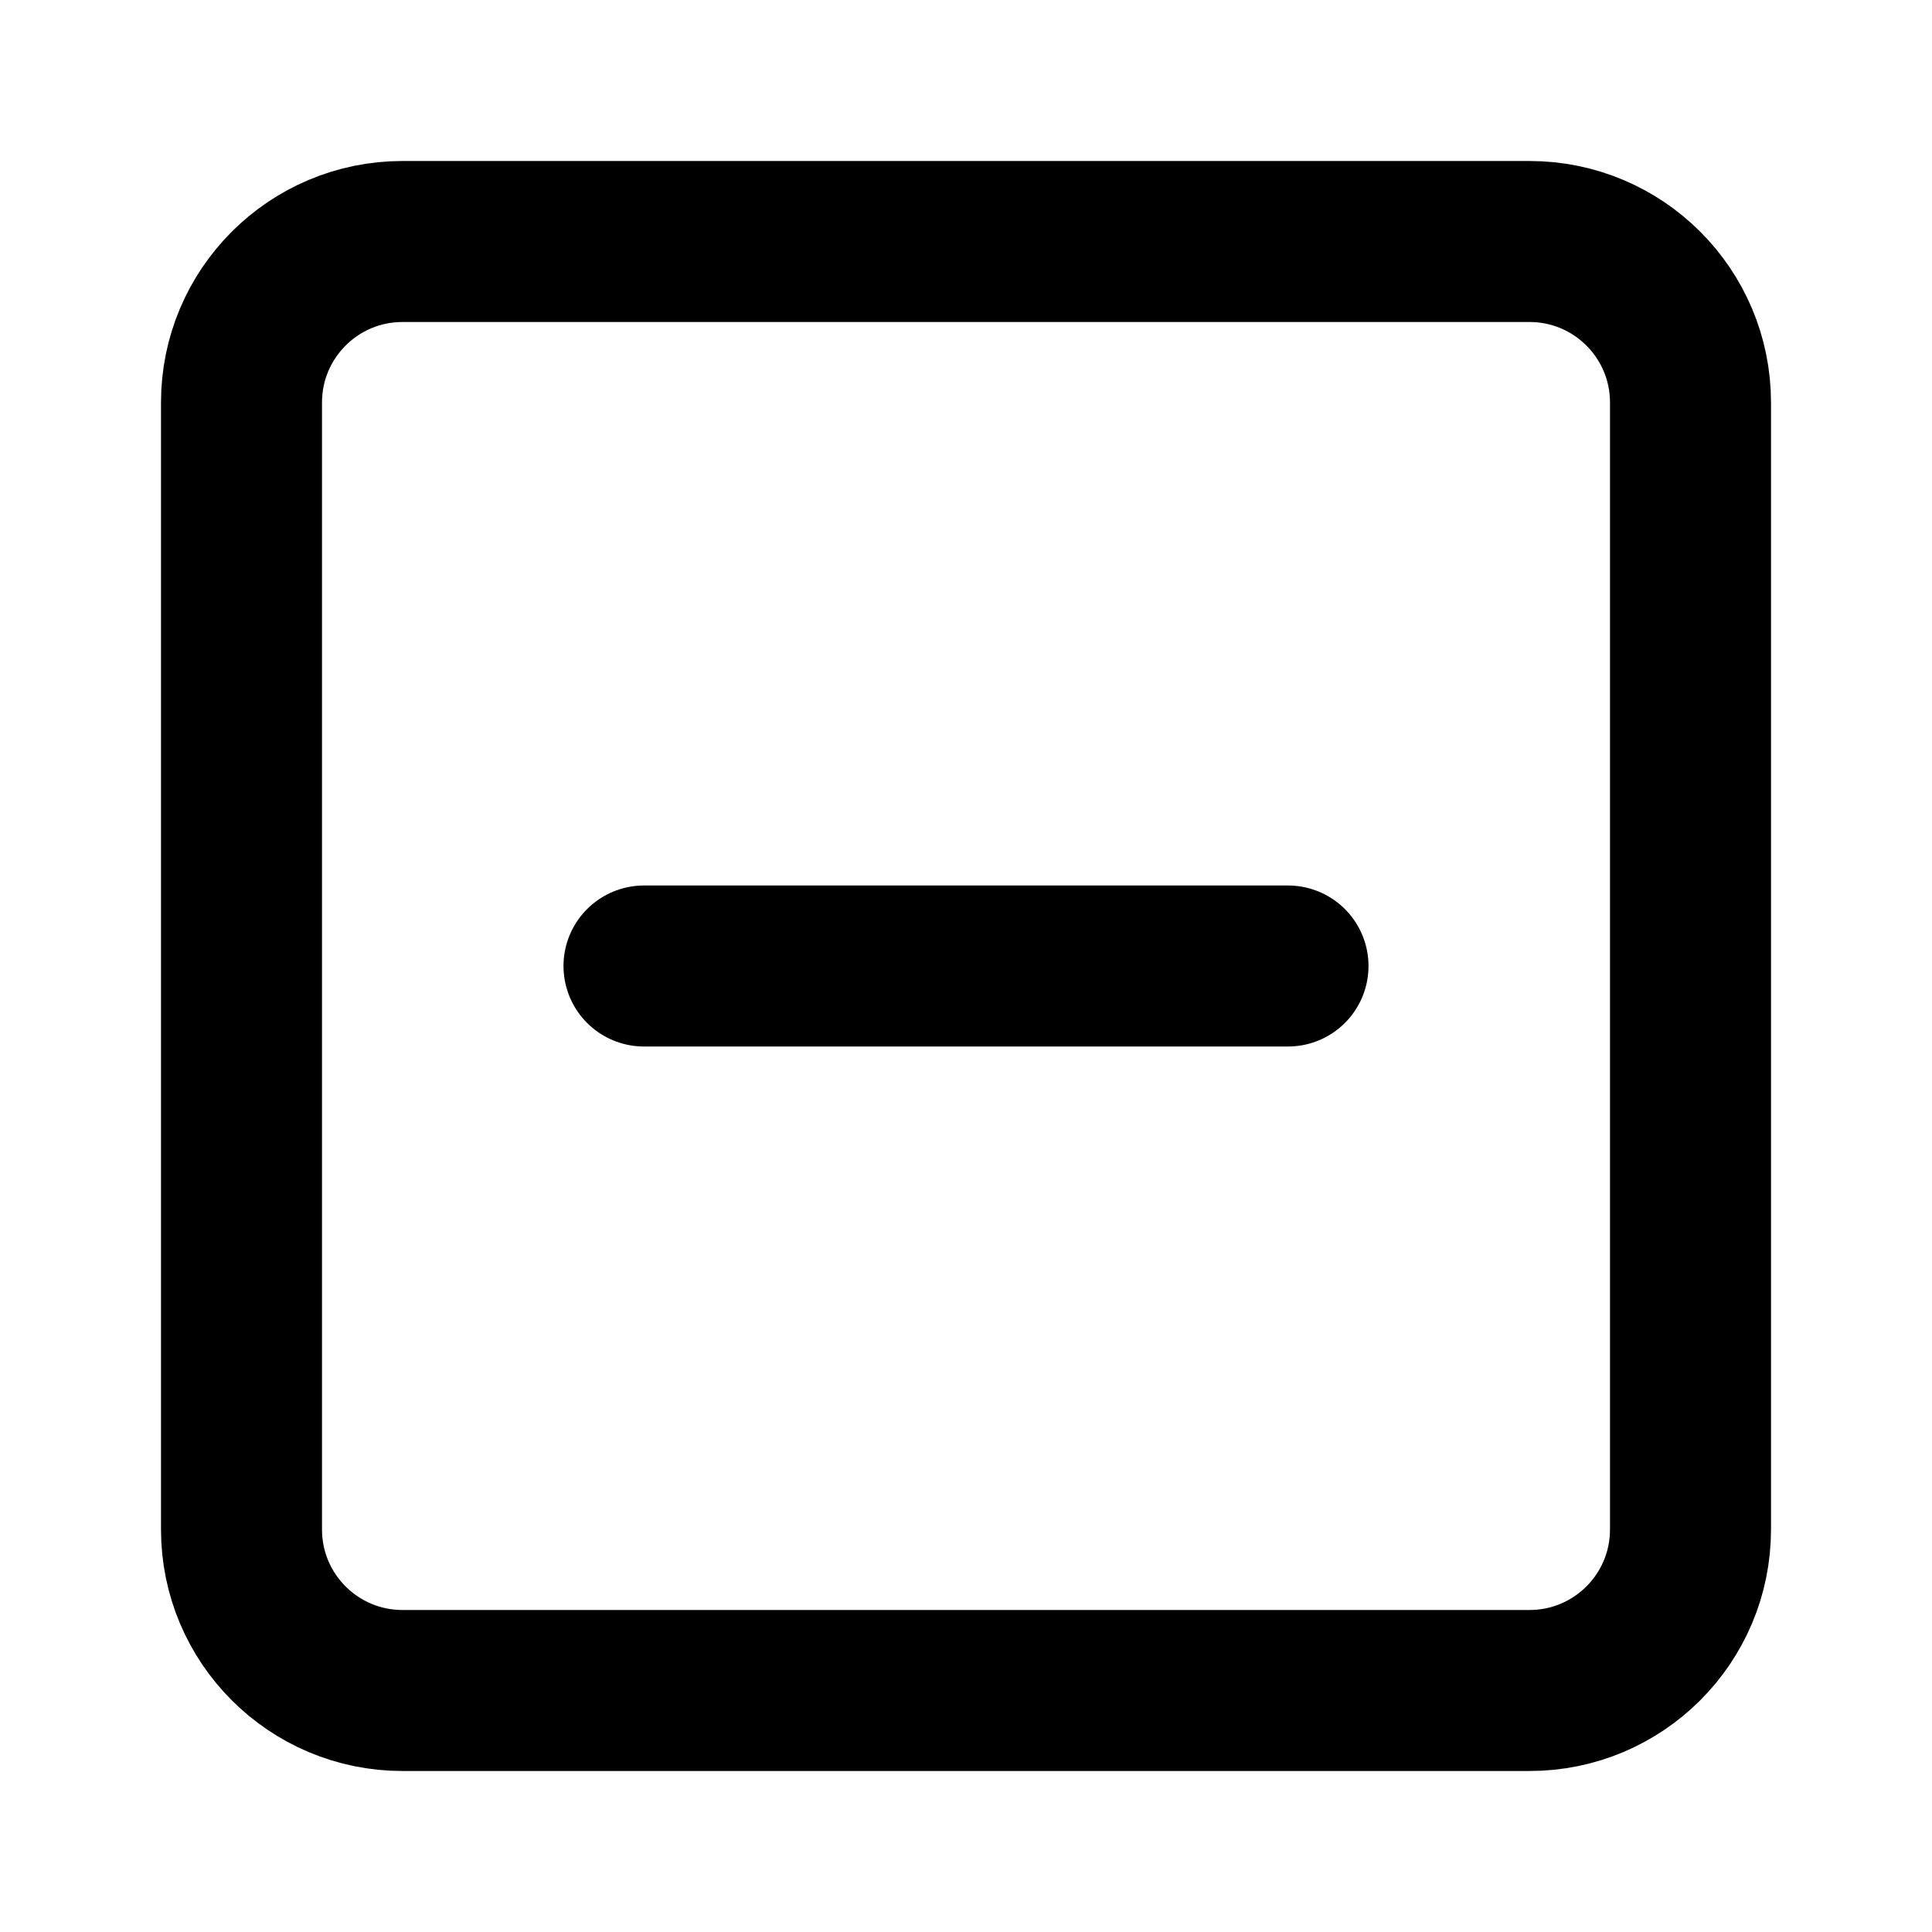
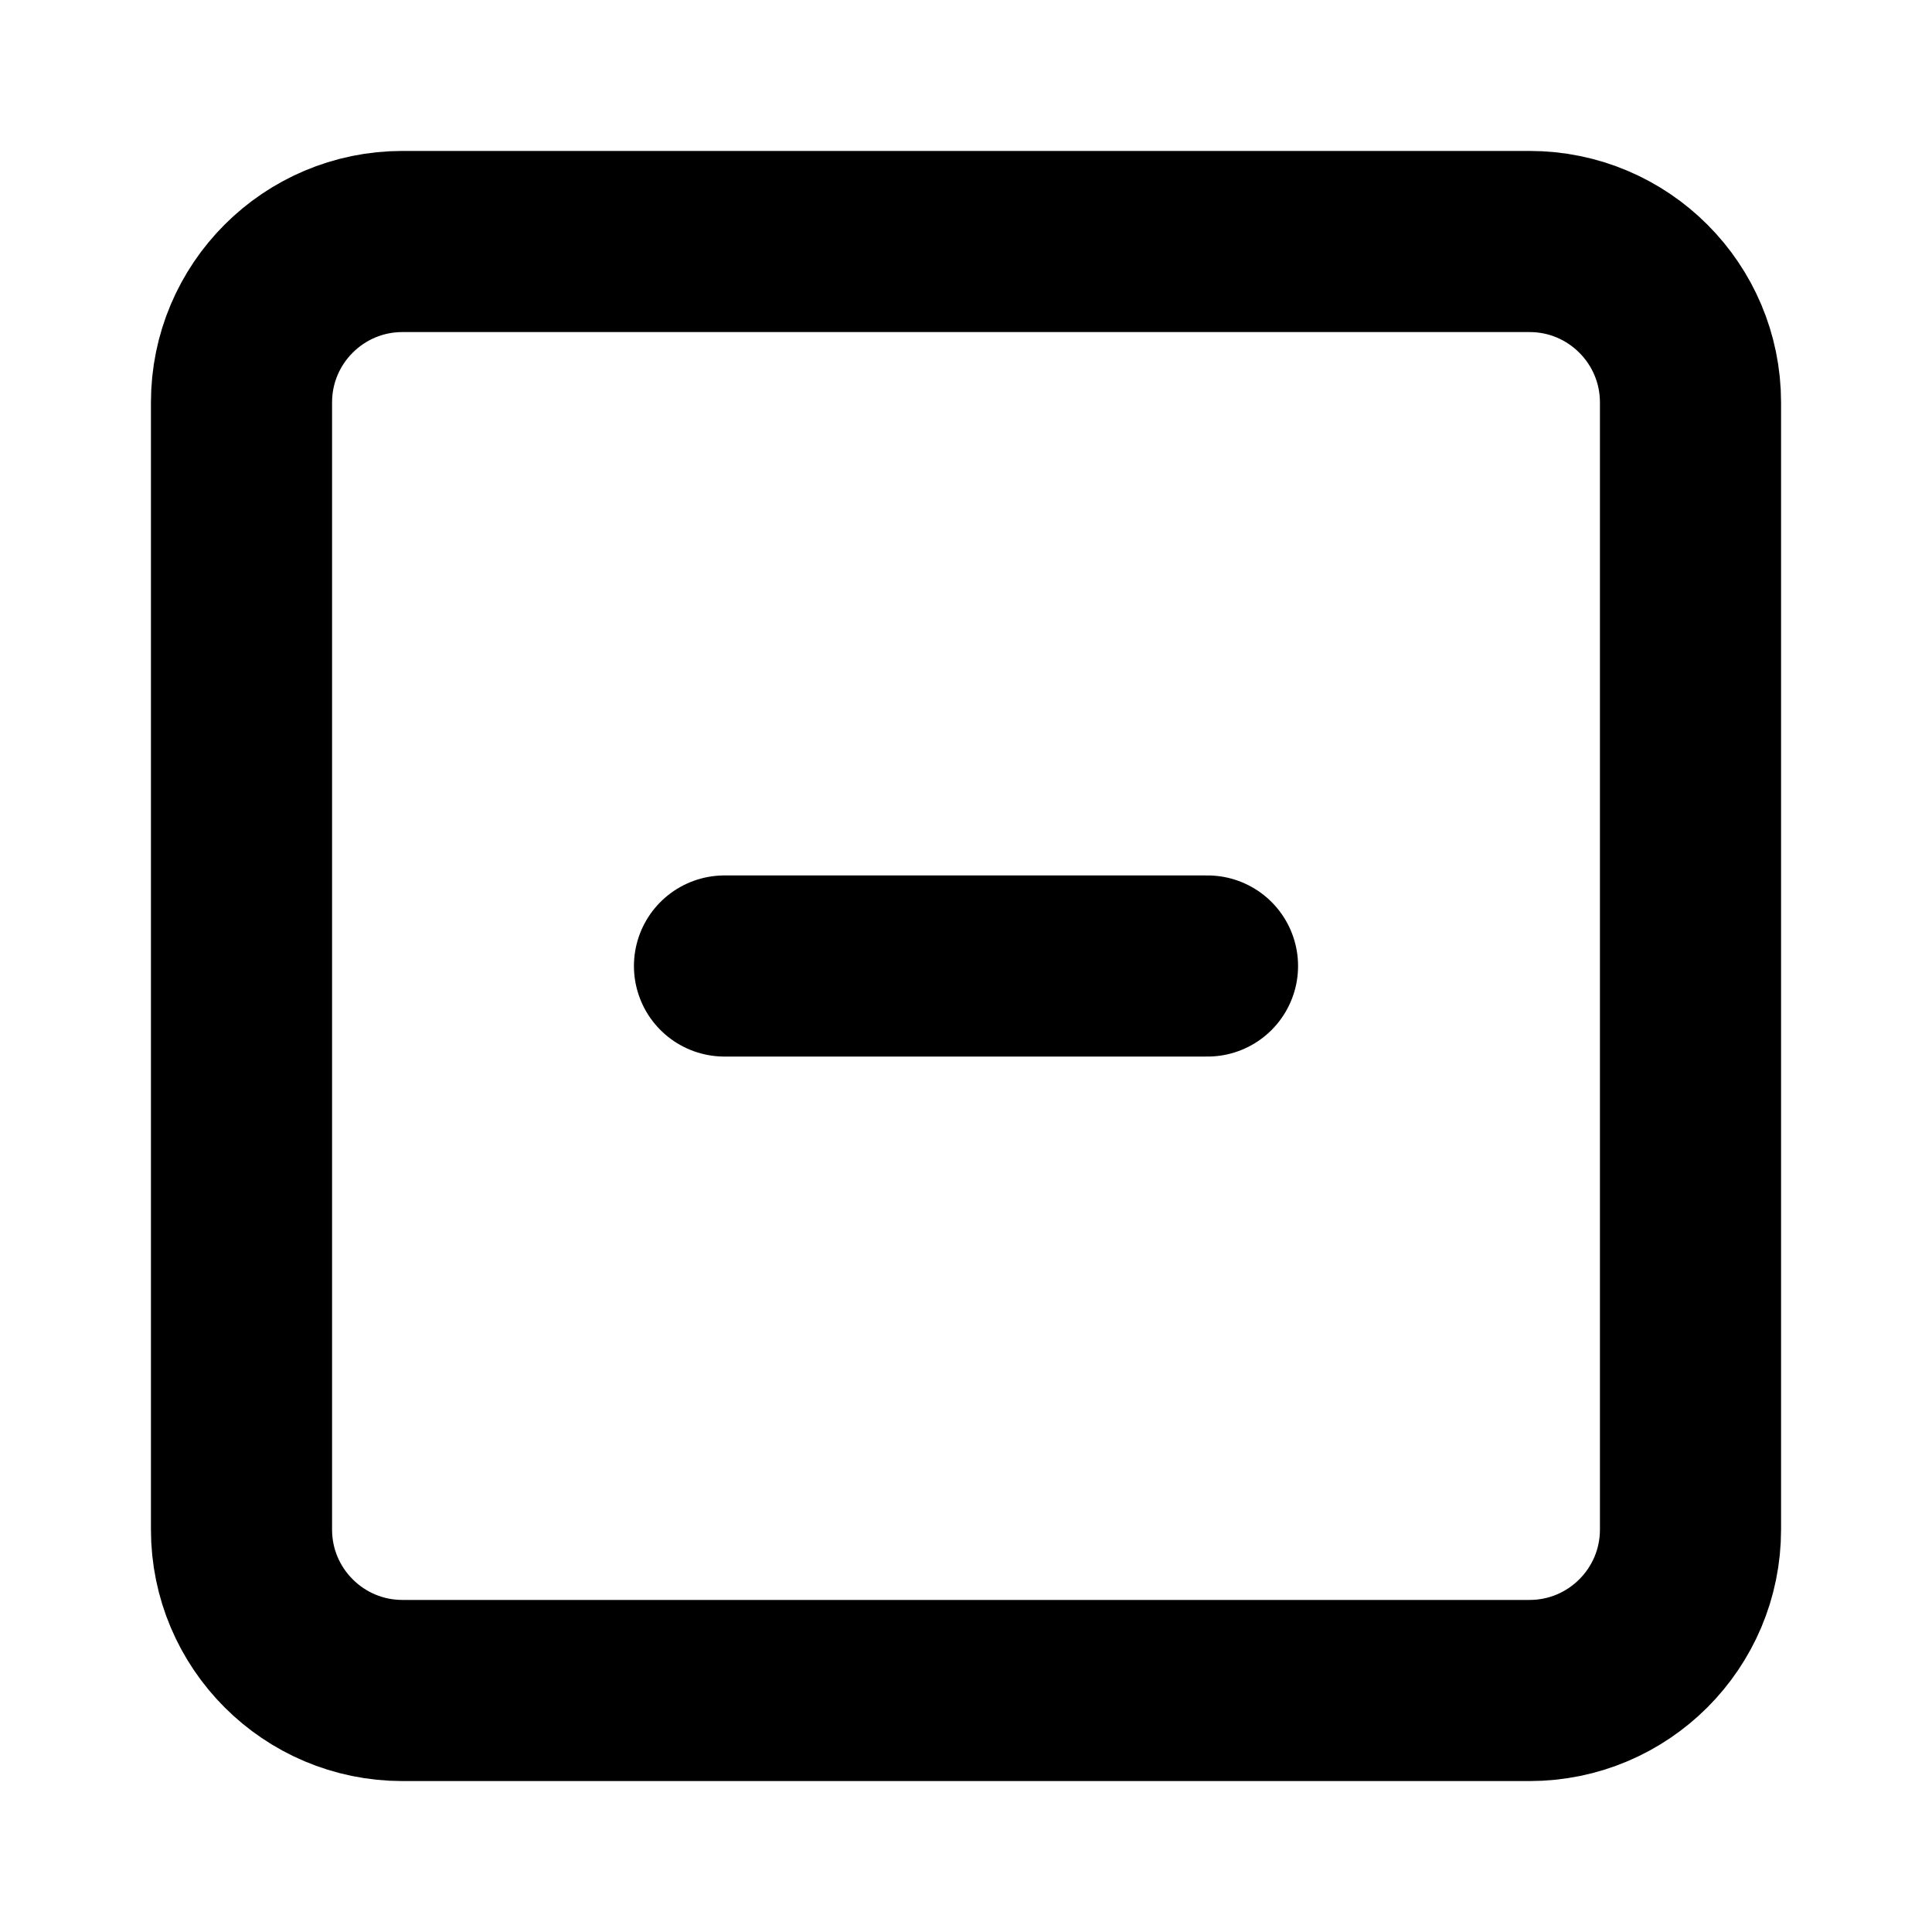
- <svg xmlns="http://www.w3.org/2000/svg" width="24" height="24" viewBox="0 0 24 24" fill="none" stroke="currentColor" stroke-width="2" stroke-linecap="round" stroke-linejoin="round" class="lucide lucide-square-minus">
-   <rect width="18" height="18" x="3" y="3" rx="2" />
-   <path d="M8 12h8" />
+ <svg xmlns="http://www.w3.org/2000/svg" width="16" height="16" viewBox="0 0 16 16" fill="none">
+   <path d="M12.667 2H3.333C2.597 2 2 2.597 2 3.333V12.667C2 13.403 2.597 14 3.333 14H12.667C13.403 14 14 13.403 14 12.667V3.333C14 2.597 13.403 2 12.667 2Z" stroke="black" stroke-width="1.5" stroke-linecap="round" stroke-linejoin="round" />
+   <path d="M6 8H10" stroke="black" stroke-width="1.5" stroke-linecap="round" stroke-linejoin="round" />
</svg>
